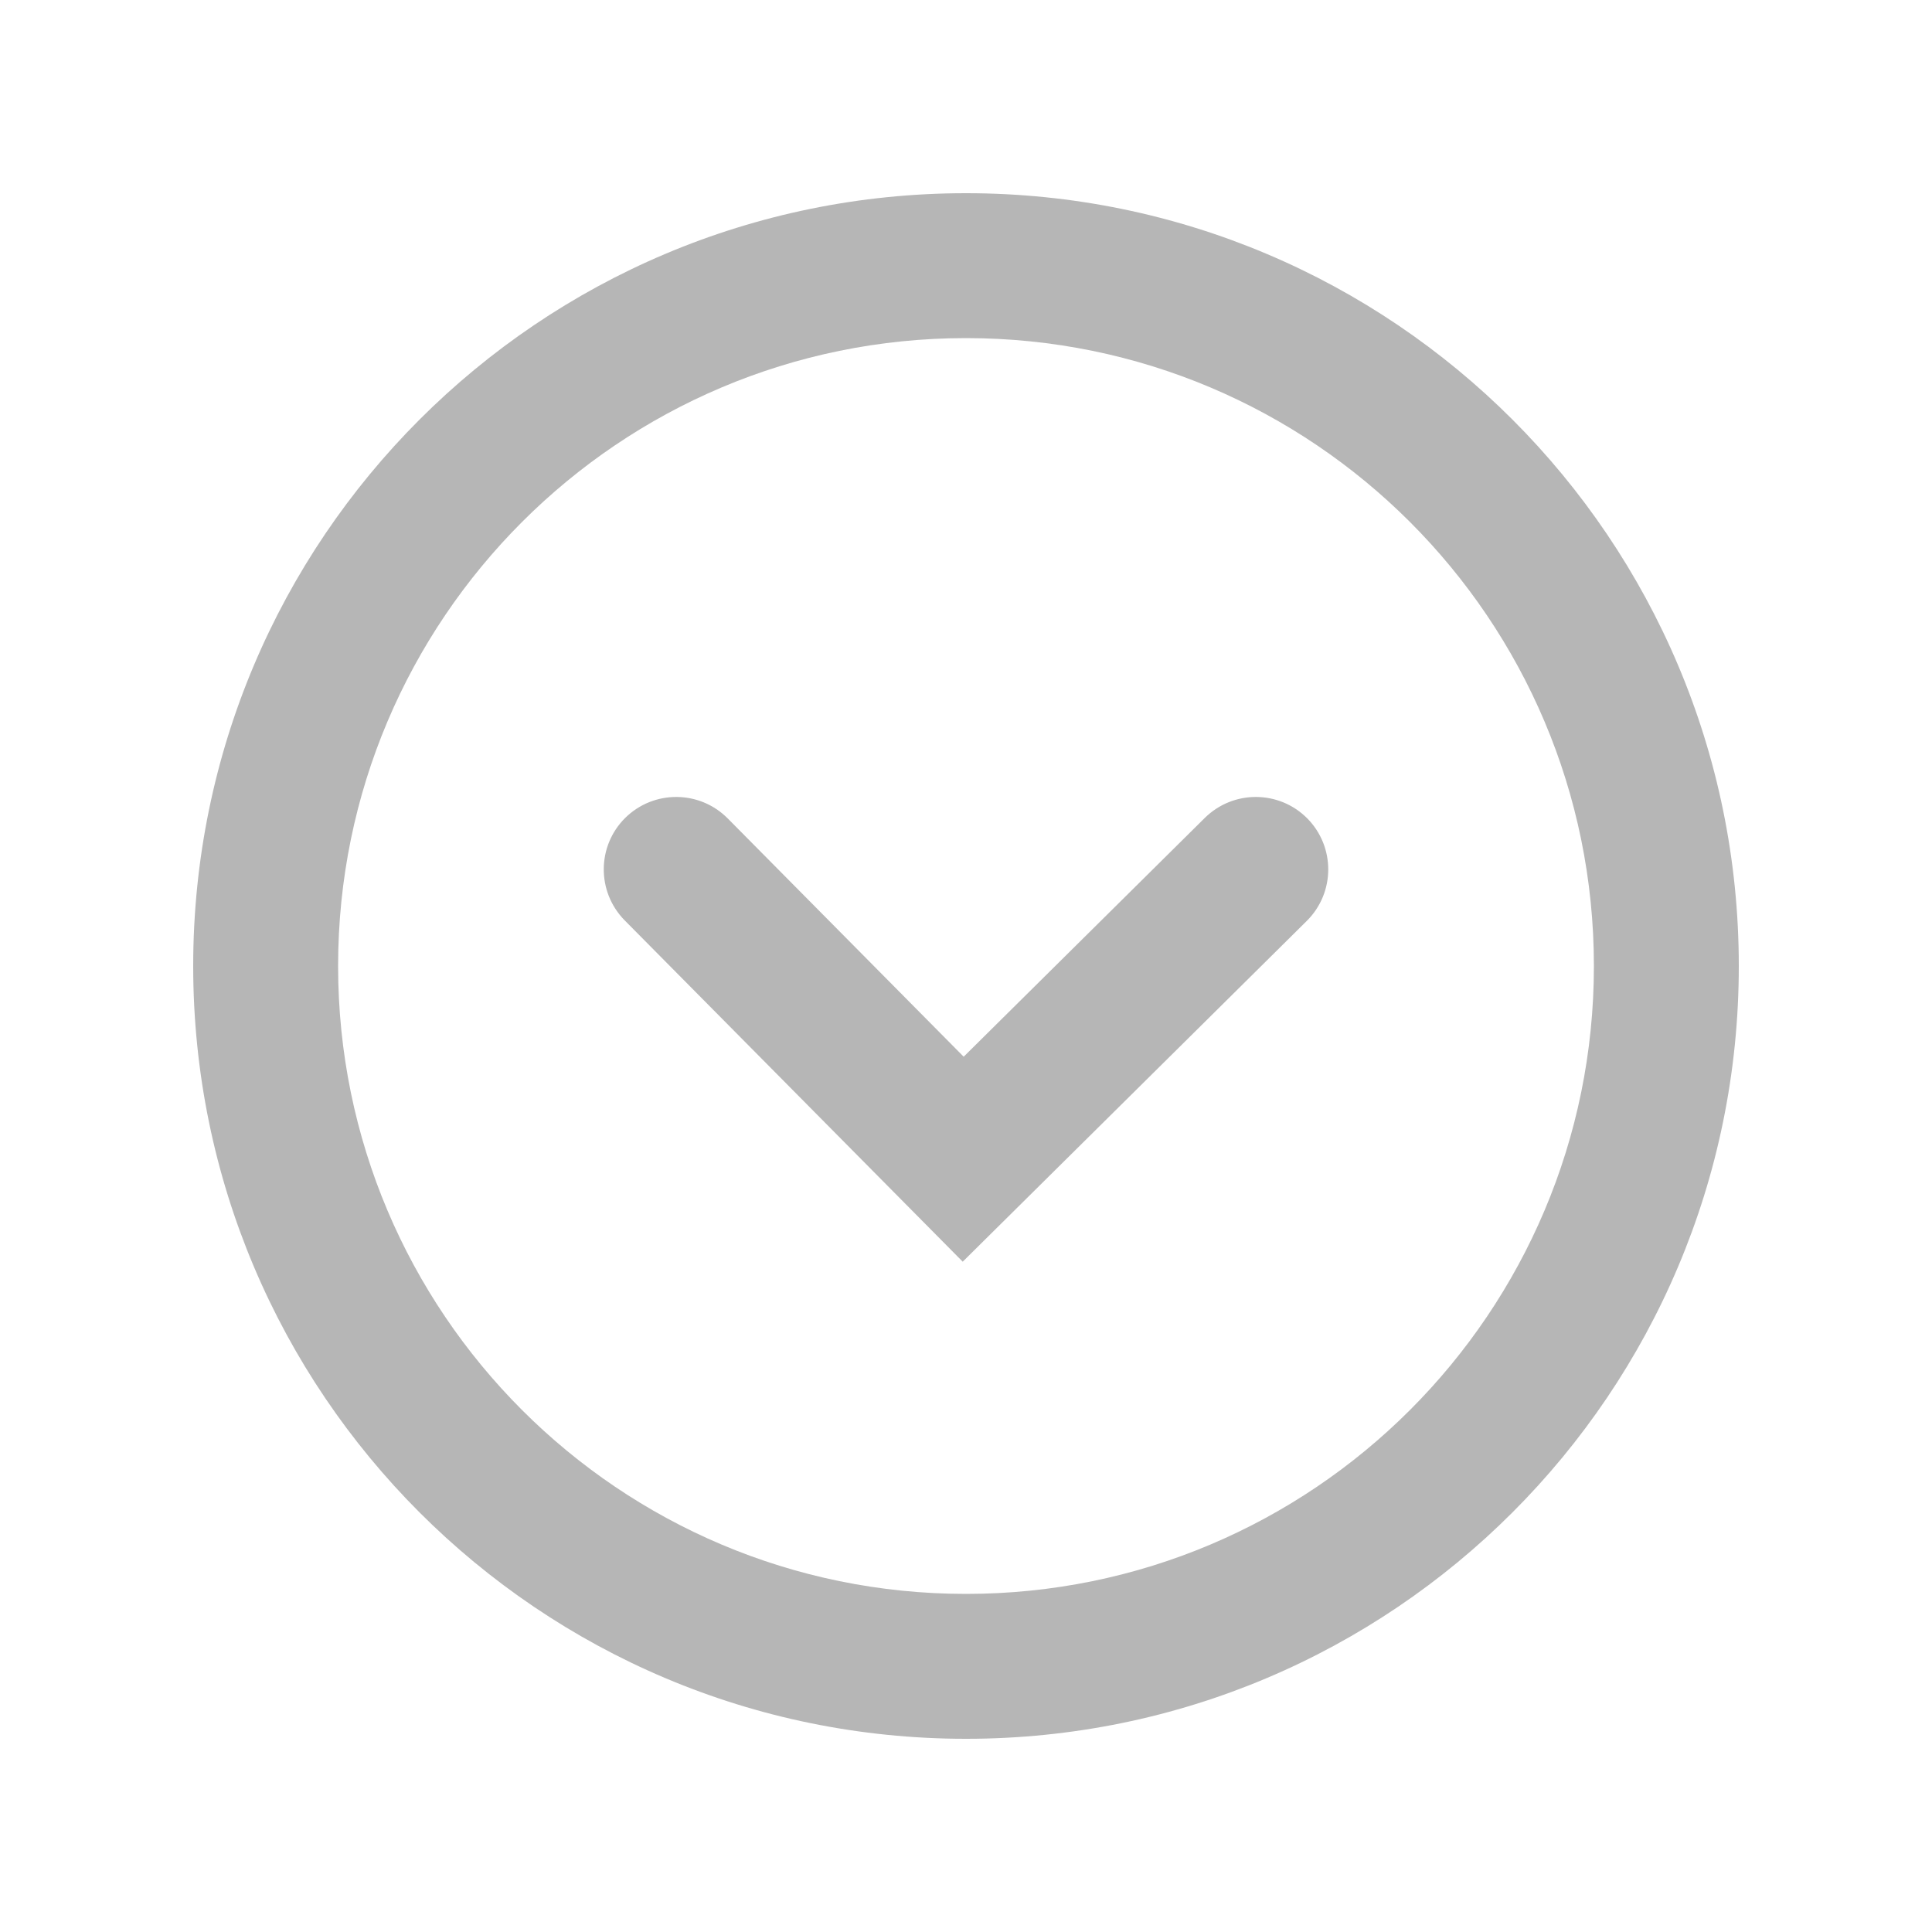
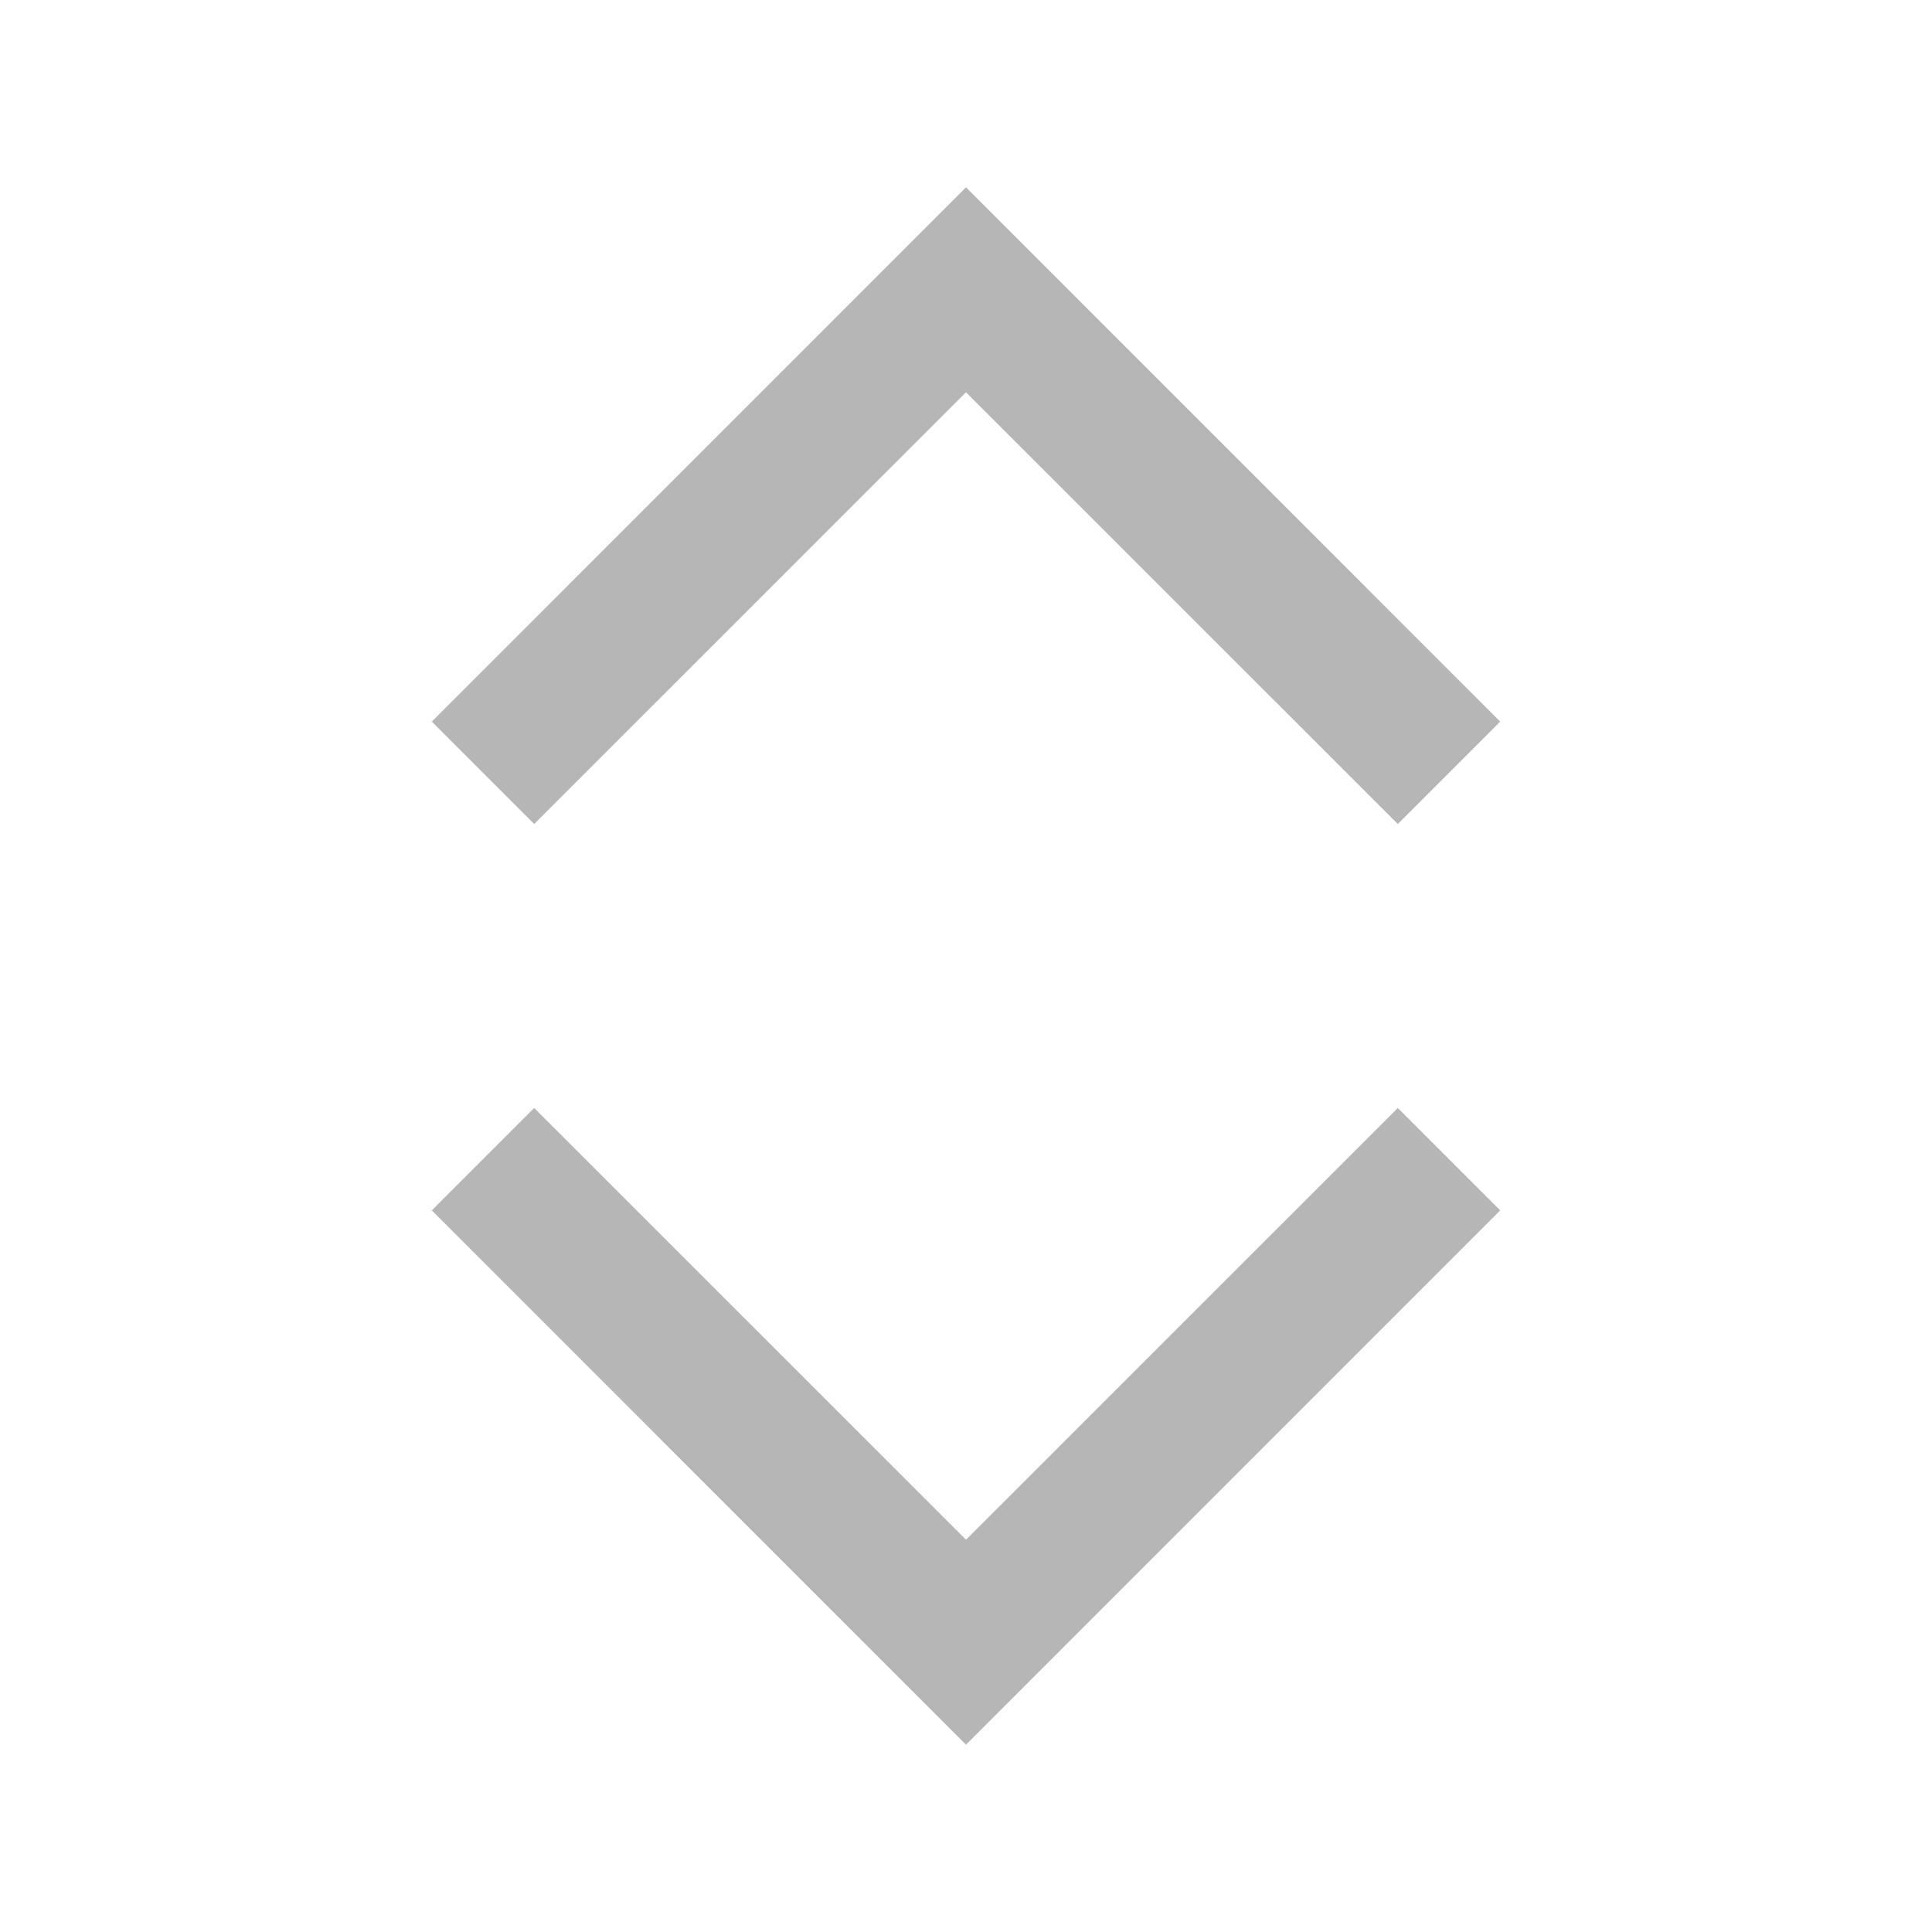
<svg xmlns="http://www.w3.org/2000/svg" width="20" height="20" viewBox="0 0 20 20" fill="none">
-   <path fill-rule="evenodd" clip-rule="evenodd" d="M3.5 10C3.5 13.59 6.41 16.5 10 16.5C13.59 16.5 16.5 13.59 16.5 10C16.5 6.41 13.59 3.5 10 3.5C6.41 3.5 3.5 6.41 3.5 10ZM10 2C5.582 2 2 5.582 2 10C2 14.418 5.582 18 10 18C14.418 18 18 14.418 18 10C18 5.582 14.418 2 10 2Z" fill="#B6B6B6" />
-   <path fill-rule="evenodd" clip-rule="evenodd" d="M6.472 8.467C6.767 8.176 7.241 8.178 7.533 8.472L9.976 10.939L12.472 8.467C12.767 8.176 13.241 8.178 13.533 8.472C13.824 8.767 13.822 9.241 13.528 9.533L9.966 13.061L6.467 9.528C6.176 9.233 6.178 8.759 6.472 8.467Z" fill="#B6B6B6" />
+   <path fill-rule="evenodd" clip-rule="evenodd" d="M4.47 12.53L5.53 11.47L10 15.939L14.47 11.47L15.53 12.53L10 18.061L4.47 12.53Z" fill="#B6B6B6" />
+   <path fill-rule="evenodd" clip-rule="evenodd" d="M4.47 7.47L5.53 8.53L10 4.061L14.47 8.53L15.53 7.47L10 1.939L4.47 7.47Z" fill="#B6B6B6" />
</svg>
